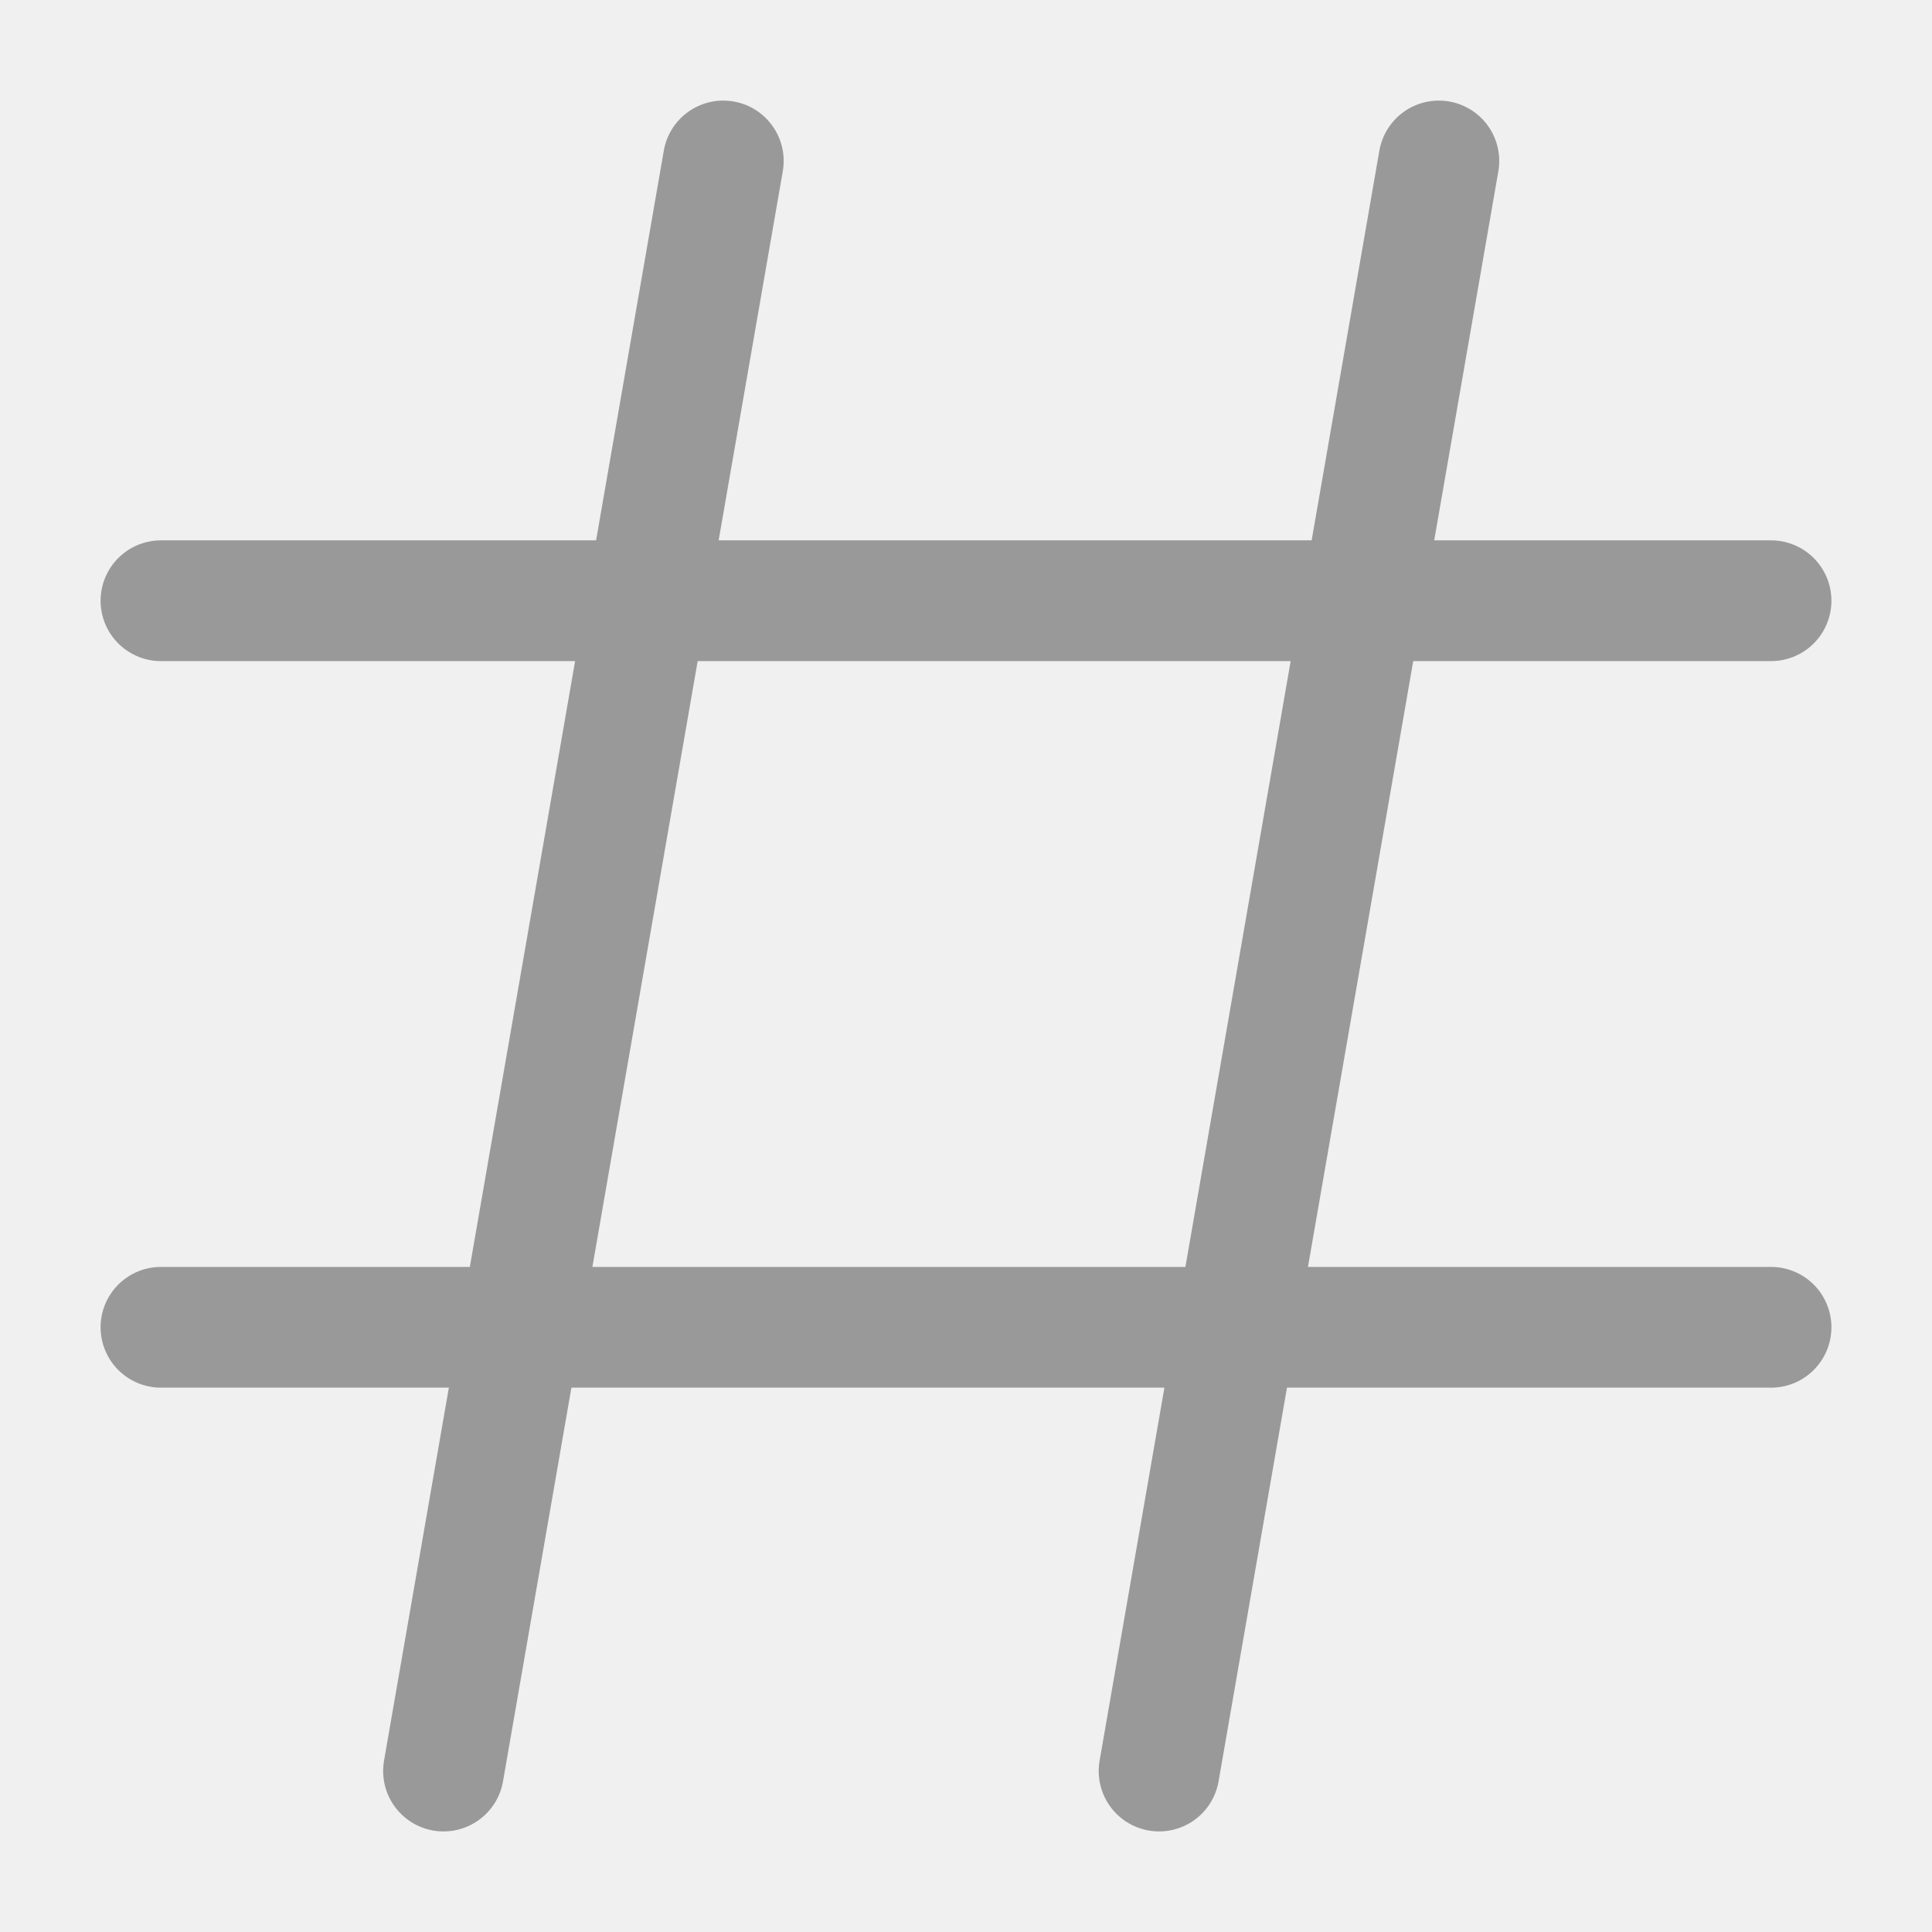
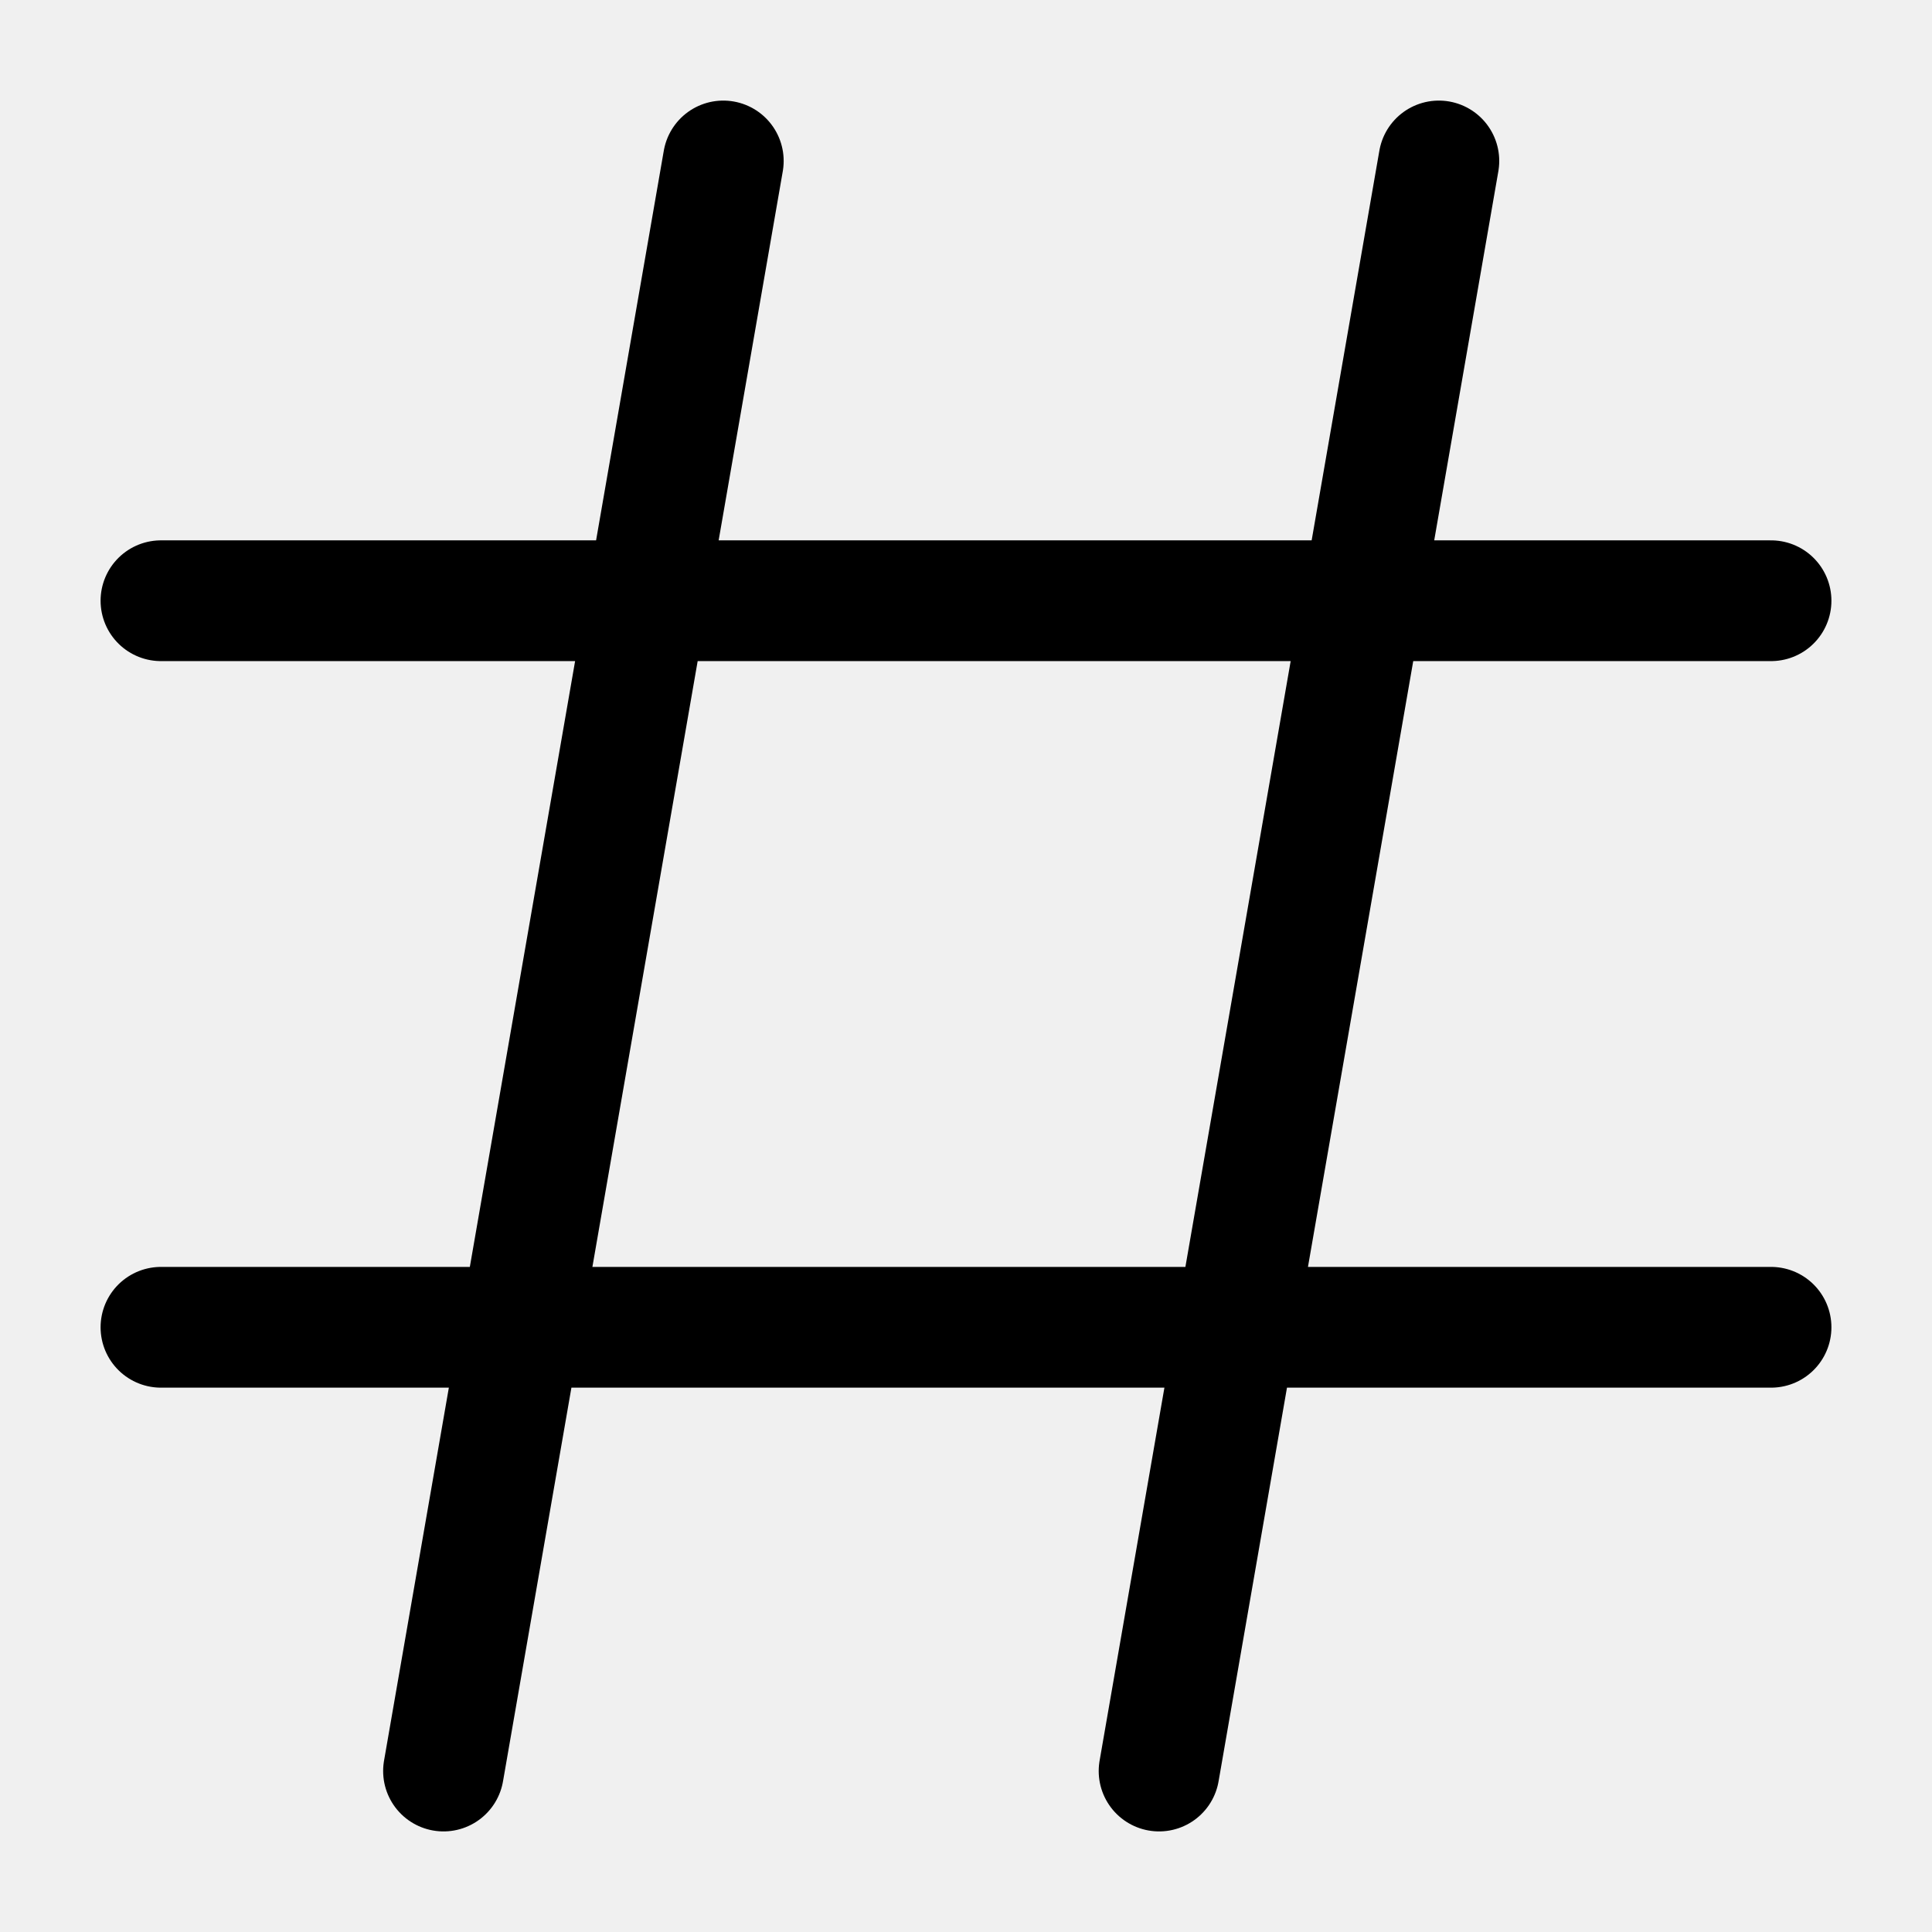
<svg xmlns="http://www.w3.org/2000/svg" width="16" height="16" viewBox="0 0 16 16" fill="none">
  <g clip-path="url(#clip0_404_1835)">
-     <path d="M1.333 4.975L14.667 4.975M1.333 10.992L14.667 10.992M5.99 1.333L3.673 14.667M11.916 1.333L9.599 14.667" stroke="#999999" stroke-linecap="round" />
+     <path d="M1.333 4.975L14.667 4.975M1.333 10.992L14.667 10.992M5.99 1.333L3.673 14.667M11.916 1.333L9.599 14.667" stroke="currentColor" stroke-linecap="round" />
  </g>
  <defs>
    <clipPath id="clip0_404_1835">
      <rect width="16" height="16" fill="white" />
    </clipPath>
  </defs>
</svg>
